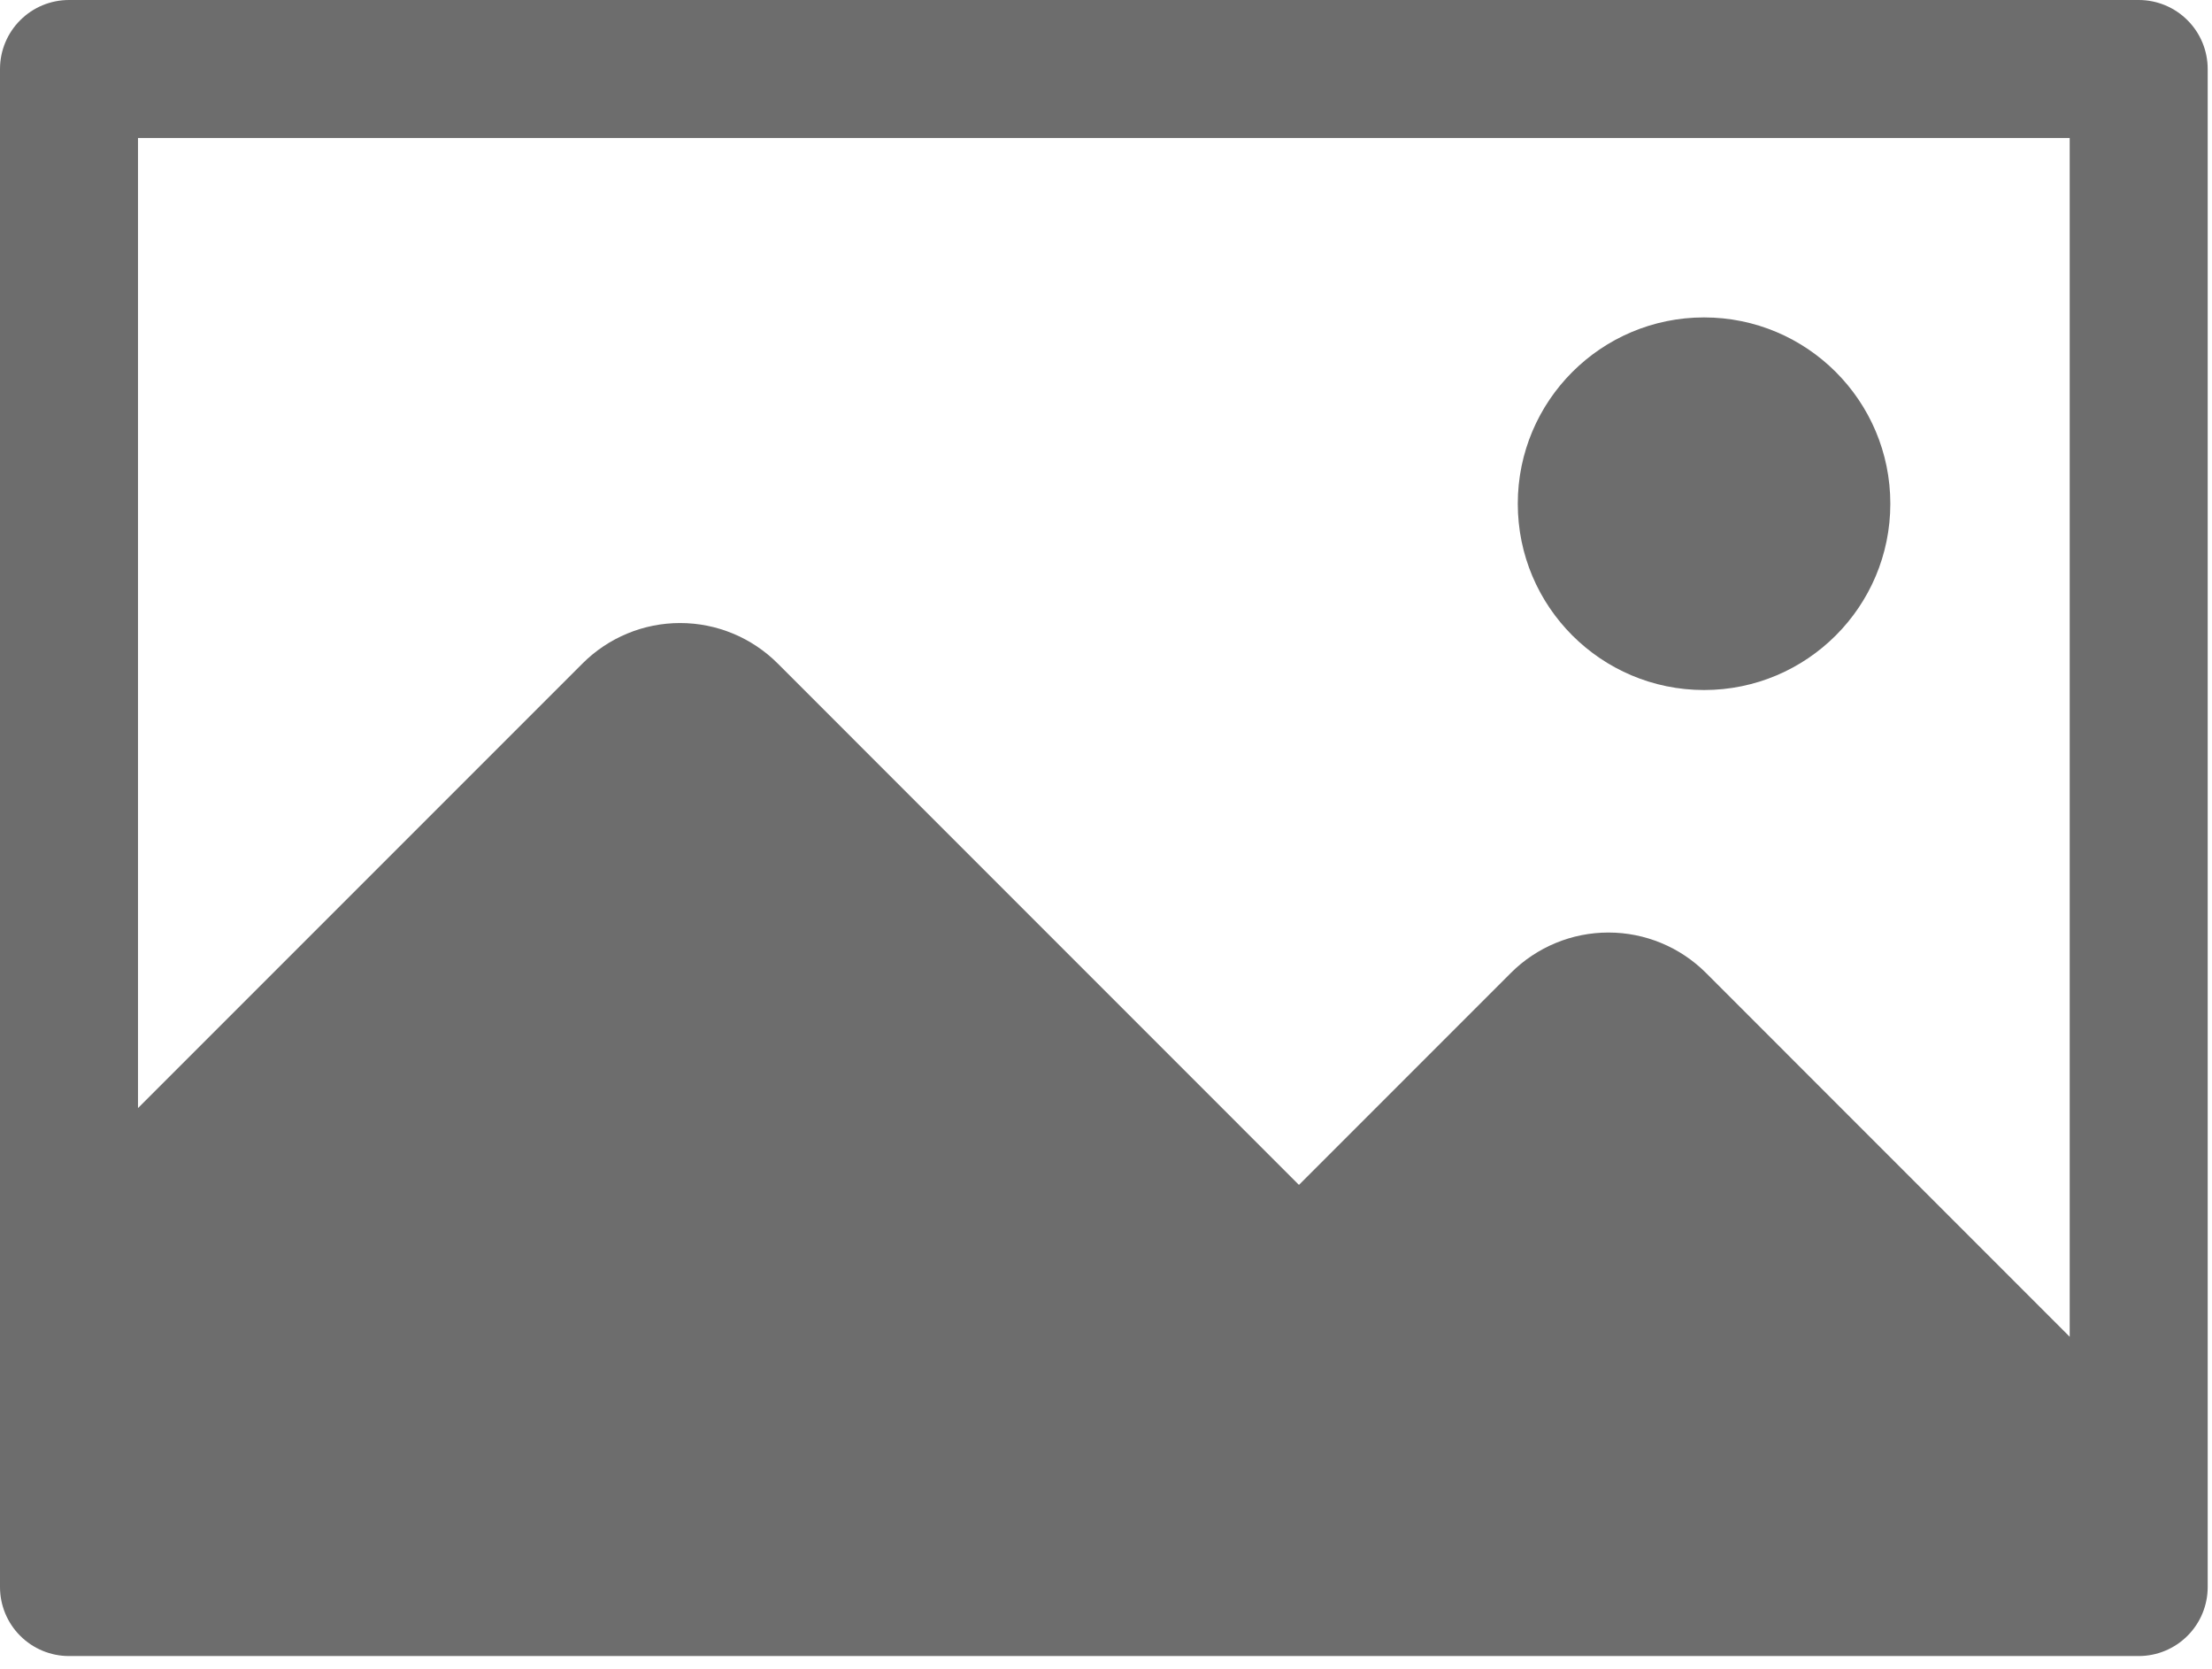
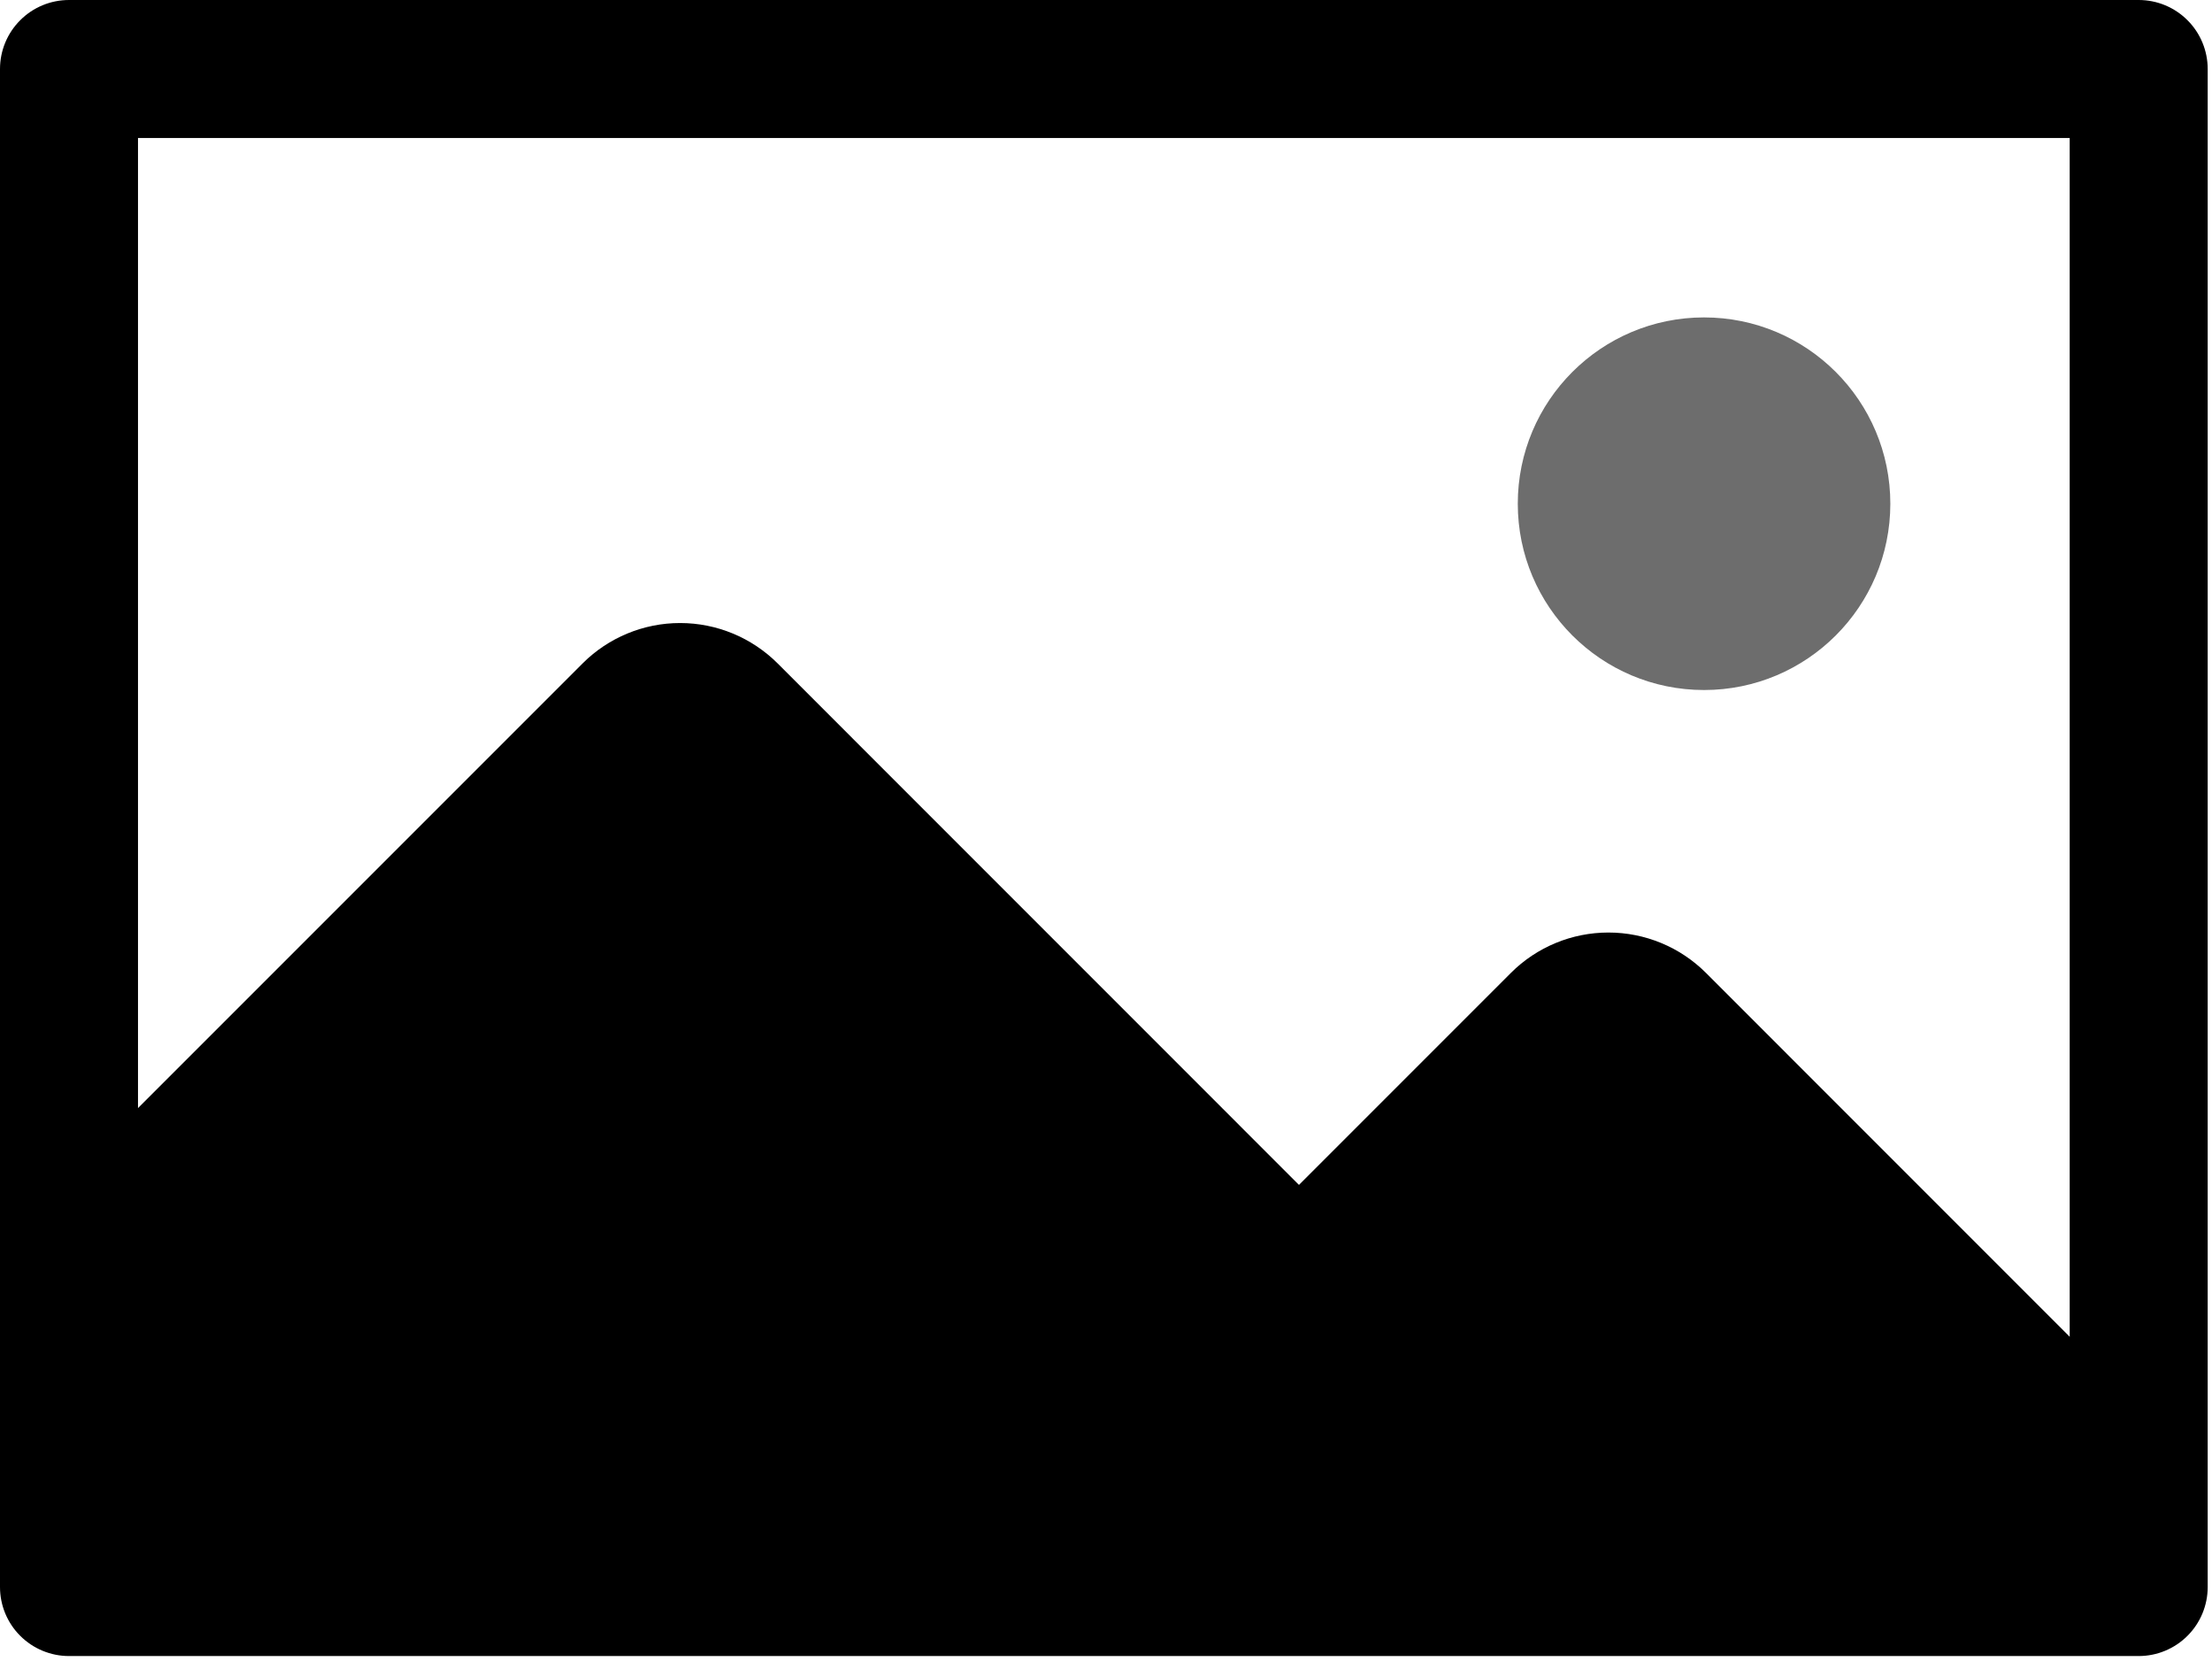
<svg xmlns="http://www.w3.org/2000/svg" width="57" height="43" viewBox="0 0 57 43" fill="none">
-   <path d="M55.111 0H1.778C1.306 0 0.854 0.187 0.521 0.521C0.187 0.854 0 1.306 0 1.778V40.889C0 41.36 0.187 41.813 0.521 42.146C0.854 42.479 1.306 42.667 1.778 42.667H55.111C55.583 42.667 56.035 42.479 56.368 42.146C56.702 41.813 56.889 41.36 56.889 40.889V1.778C56.889 1.306 56.702 0.854 56.368 0.521C56.035 0.187 55.583 0 55.111 0ZM53.333 34.441L43.961 25.067C43.294 24.4 42.39 24.026 41.447 24.026C40.504 24.026 39.6 24.4 38.933 25.067L33.472 30.528L20.039 17.093C19.372 16.427 18.468 16.052 17.525 16.052C16.582 16.052 15.678 16.427 15.012 17.093L3.556 28.549V3.556H53.333V34.441Z" fill="#6D6D6D" />
+   <path d="M55.111 0H1.778C1.306 0 0.854 0.187 0.521 0.521C0.187 0.854 0 1.306 0 1.778V40.889C0 41.36 0.187 41.813 0.521 42.146C0.854 42.479 1.306 42.667 1.778 42.667H55.111C55.583 42.667 56.035 42.479 56.368 42.146C56.702 41.813 56.889 41.36 56.889 40.889V1.778C56.889 1.306 56.702 0.854 56.368 0.521C56.035 0.187 55.583 0 55.111 0ZM53.333 34.441L43.961 25.067C43.294 24.4 42.39 24.026 41.447 24.026C40.504 24.026 39.6 24.4 38.933 25.067L33.472 30.528L20.039 17.093C19.372 16.427 18.468 16.052 17.525 16.052C16.582 16.052 15.678 16.427 15.012 17.093L3.556 28.549V3.556H53.333V34.441Z" fill="currentColor" />
  <path d="M43.911 17.778C46.562 17.778 48.711 15.629 48.711 12.978C48.711 10.327 46.562 8.178 43.911 8.178C41.26 8.178 39.111 10.327 39.111 12.978C39.111 15.629 41.26 17.778 43.911 17.778Z" fill="#6D6D6D" />
</svg>
